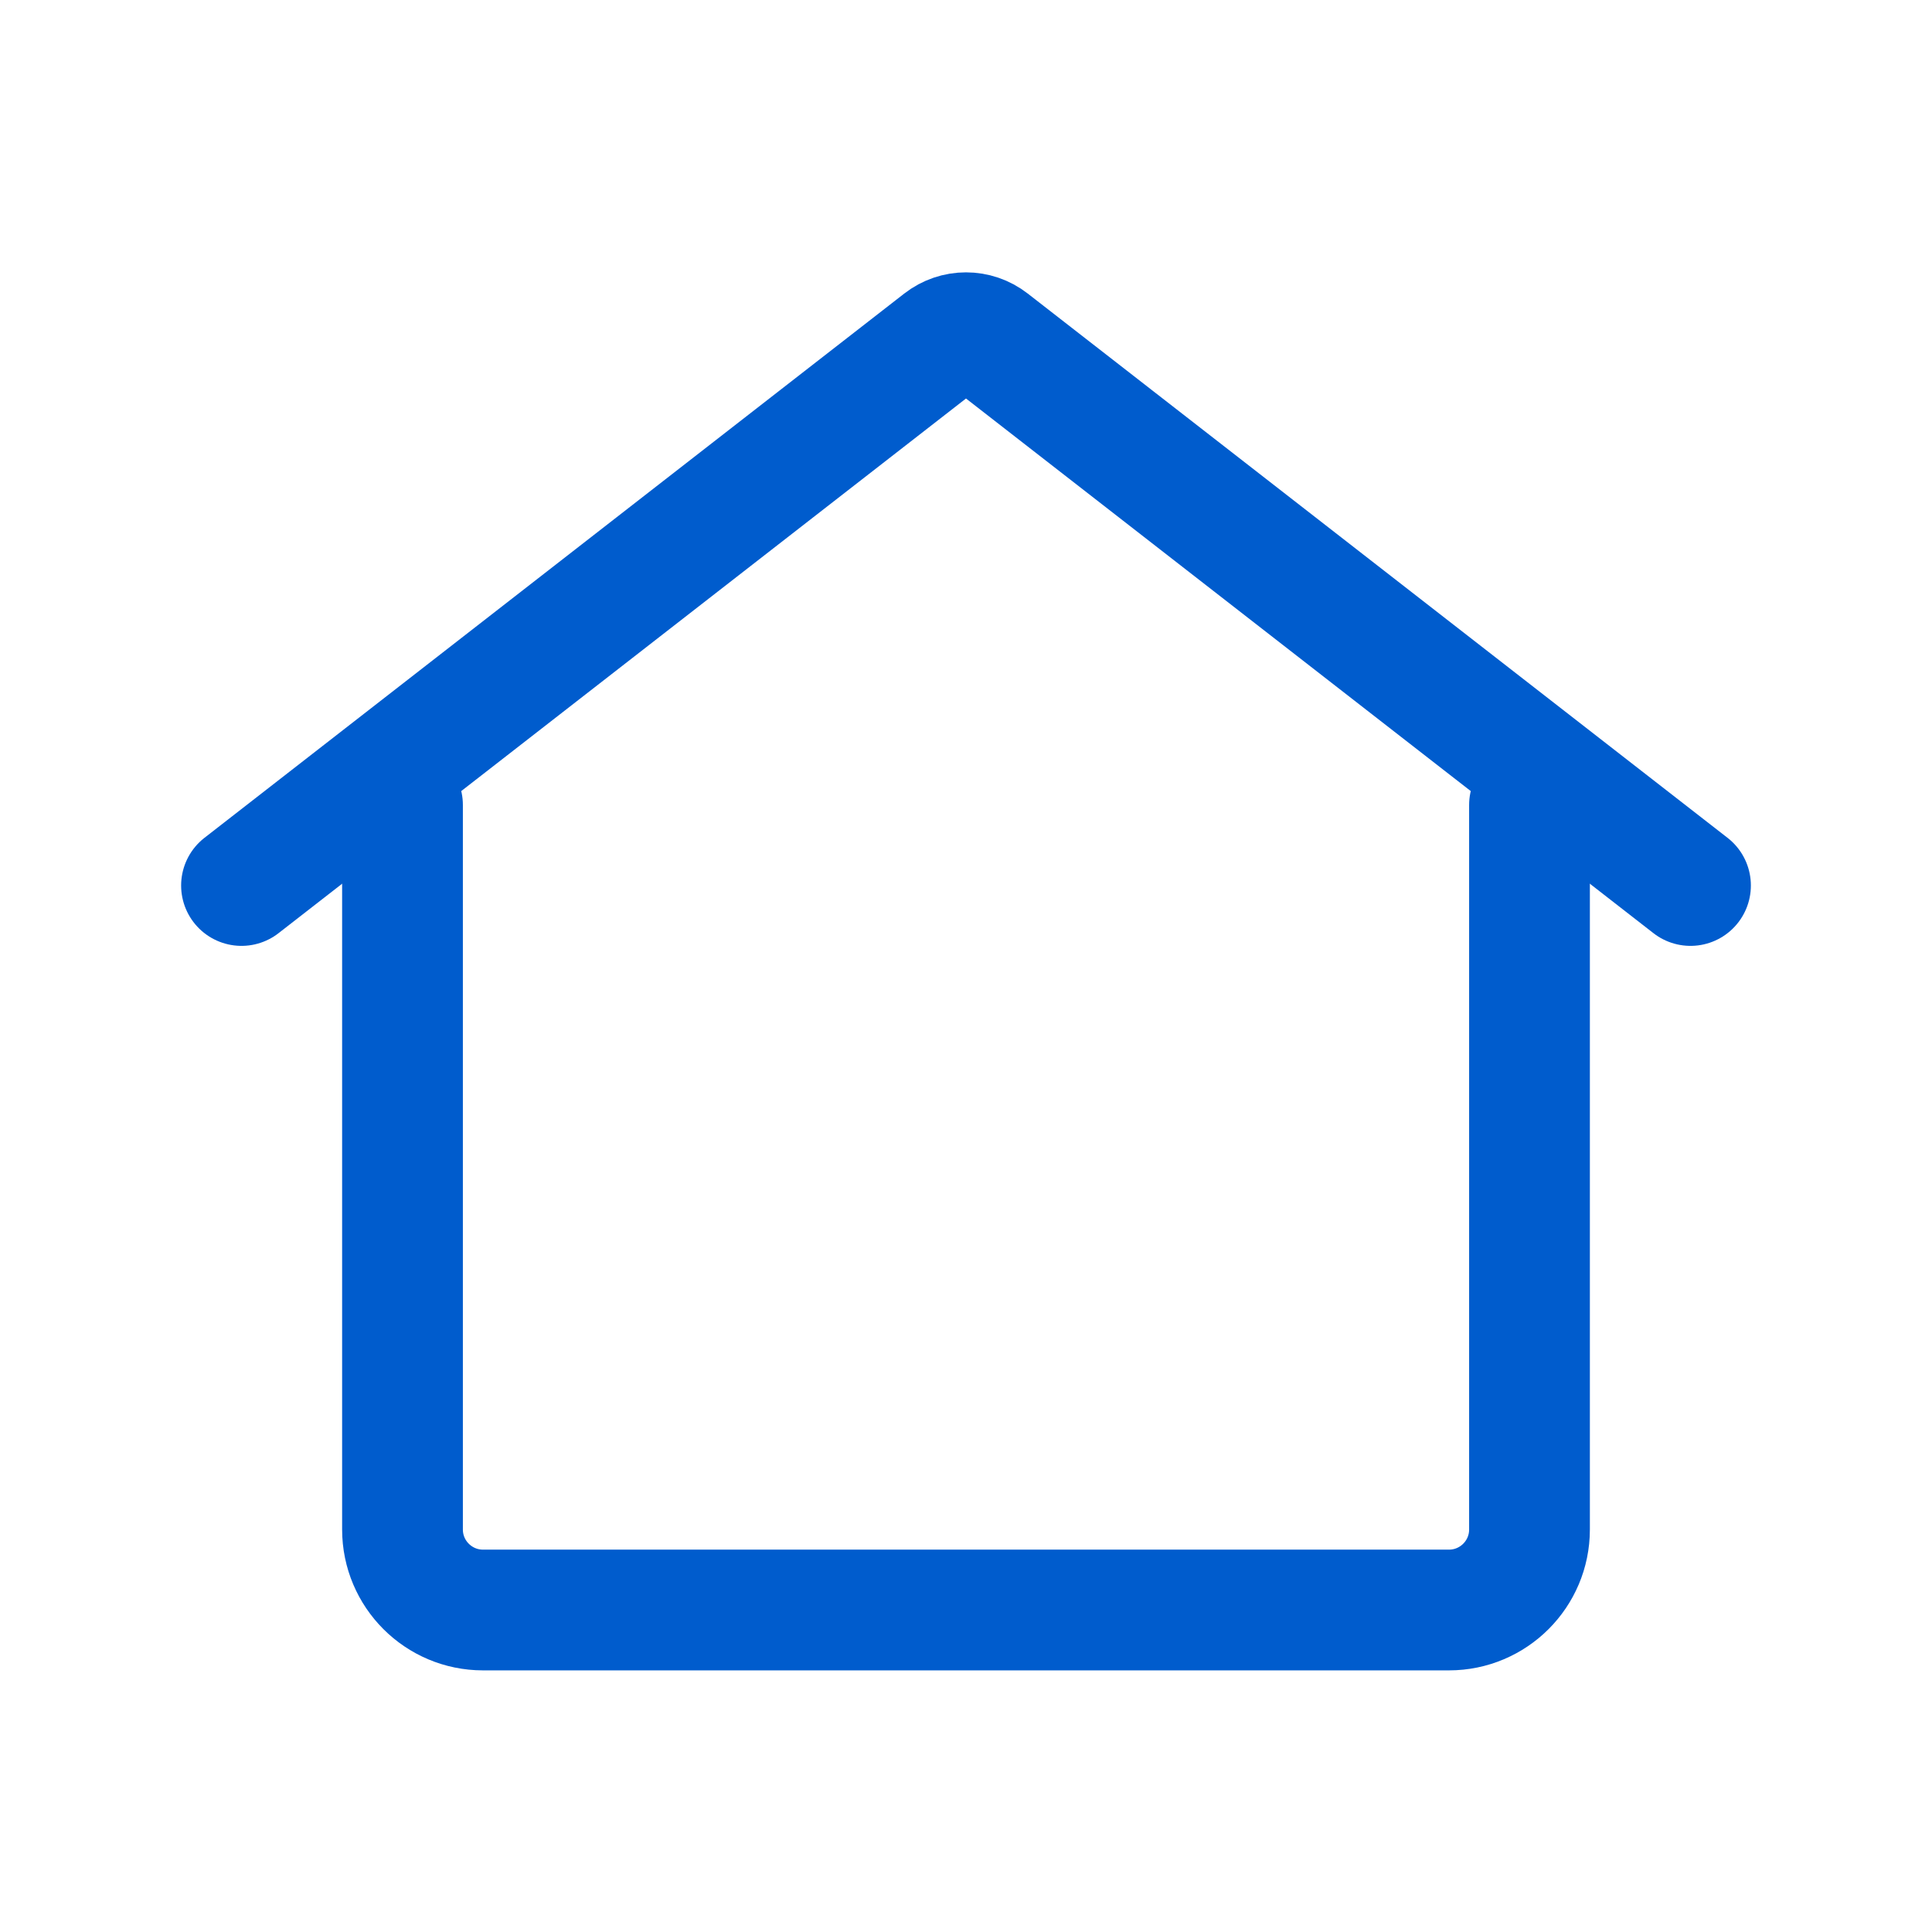
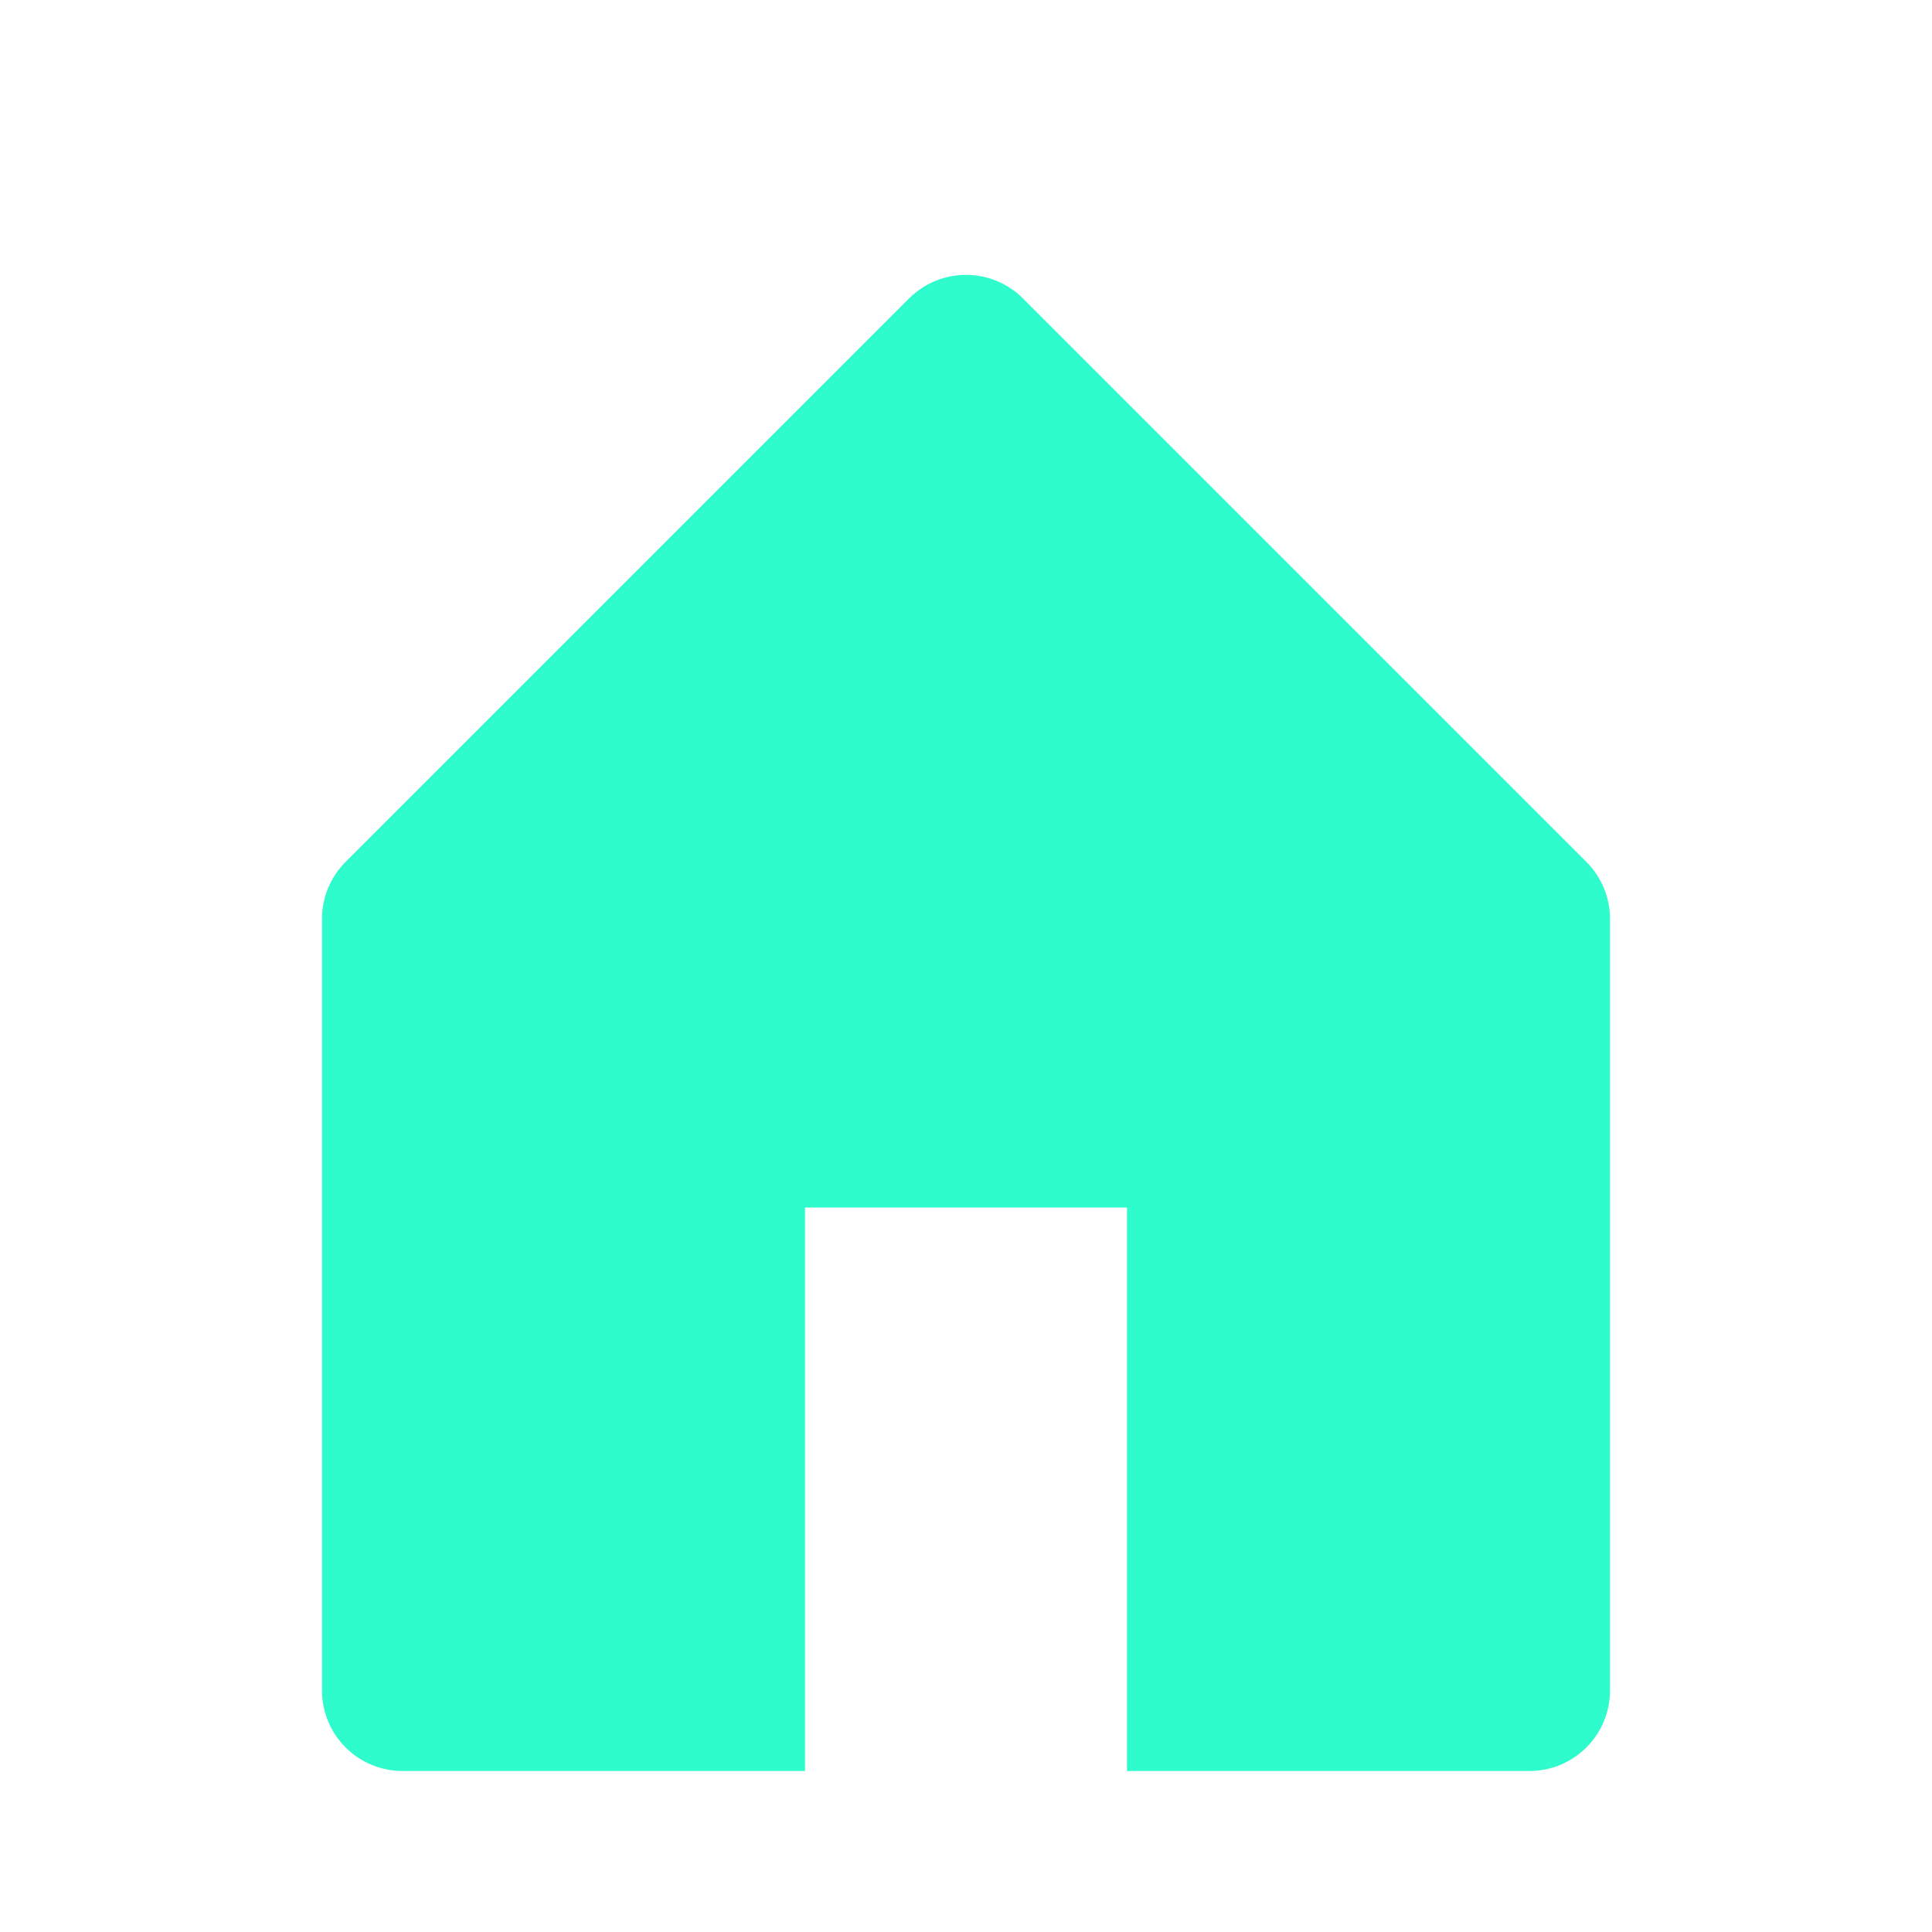
<svg xmlns="http://www.w3.org/2000/svg" width="24" height="24" viewBox="0 0 24 24" fill="none">
-   <path d="M5 10V19C5 19.552 5.448 20 6 20H18C18.552 20 19 19.552 19 19V10" stroke="#005CCD" stroke-width="1.5" stroke-linecap="round" />
-   <path d="M21 11L12.307 4.239C12.126 4.098 11.874 4.098 11.693 4.239L3 11" stroke="#005CCD" stroke-width="1.5" stroke-linecap="round" />
+   <path d="M4.293 10.707L11.293 3.707C11.684 3.317 12.316 3.317 12.707 3.707L19.707 10.707C19.895 10.895 20 11.149 20 11.414V21C20 21.552 19.552 22 19 22H14V15H10V22H5C4.448 22 4 21.552 4 21V11.414C4 11.149 4.105 10.895 4.293 10.707Z" fill="#2ffccc" />
</svg>
